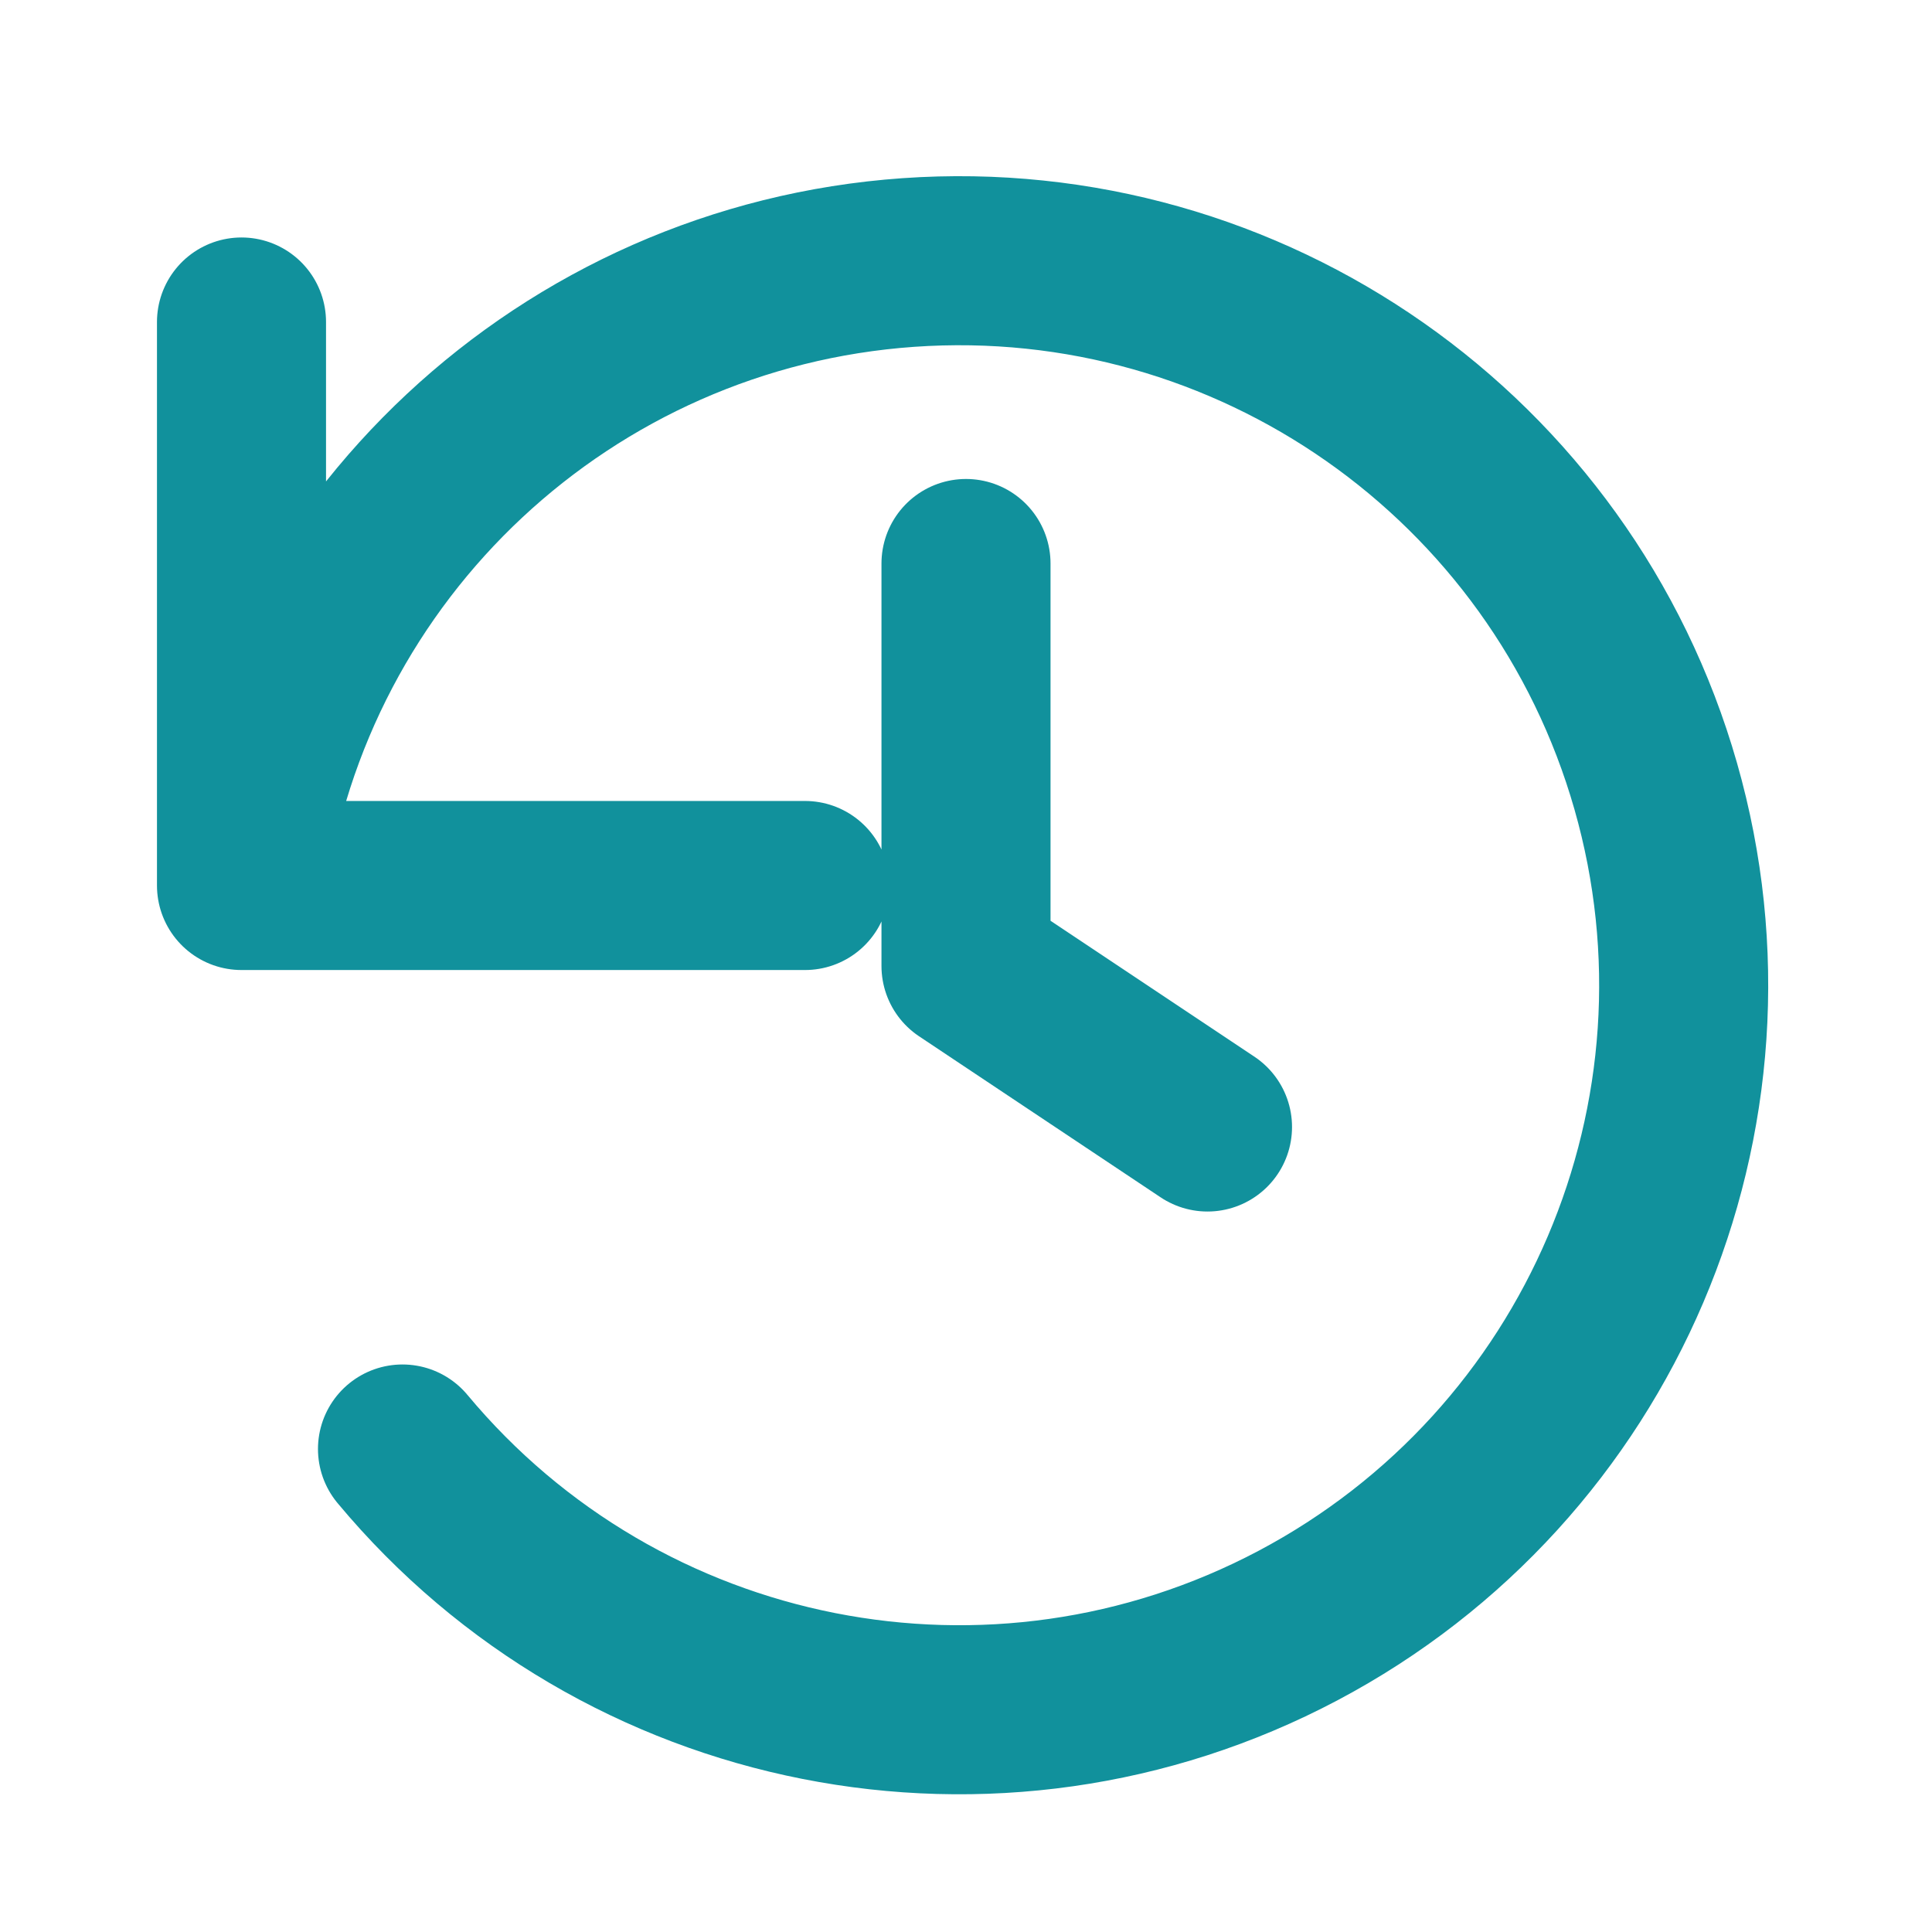
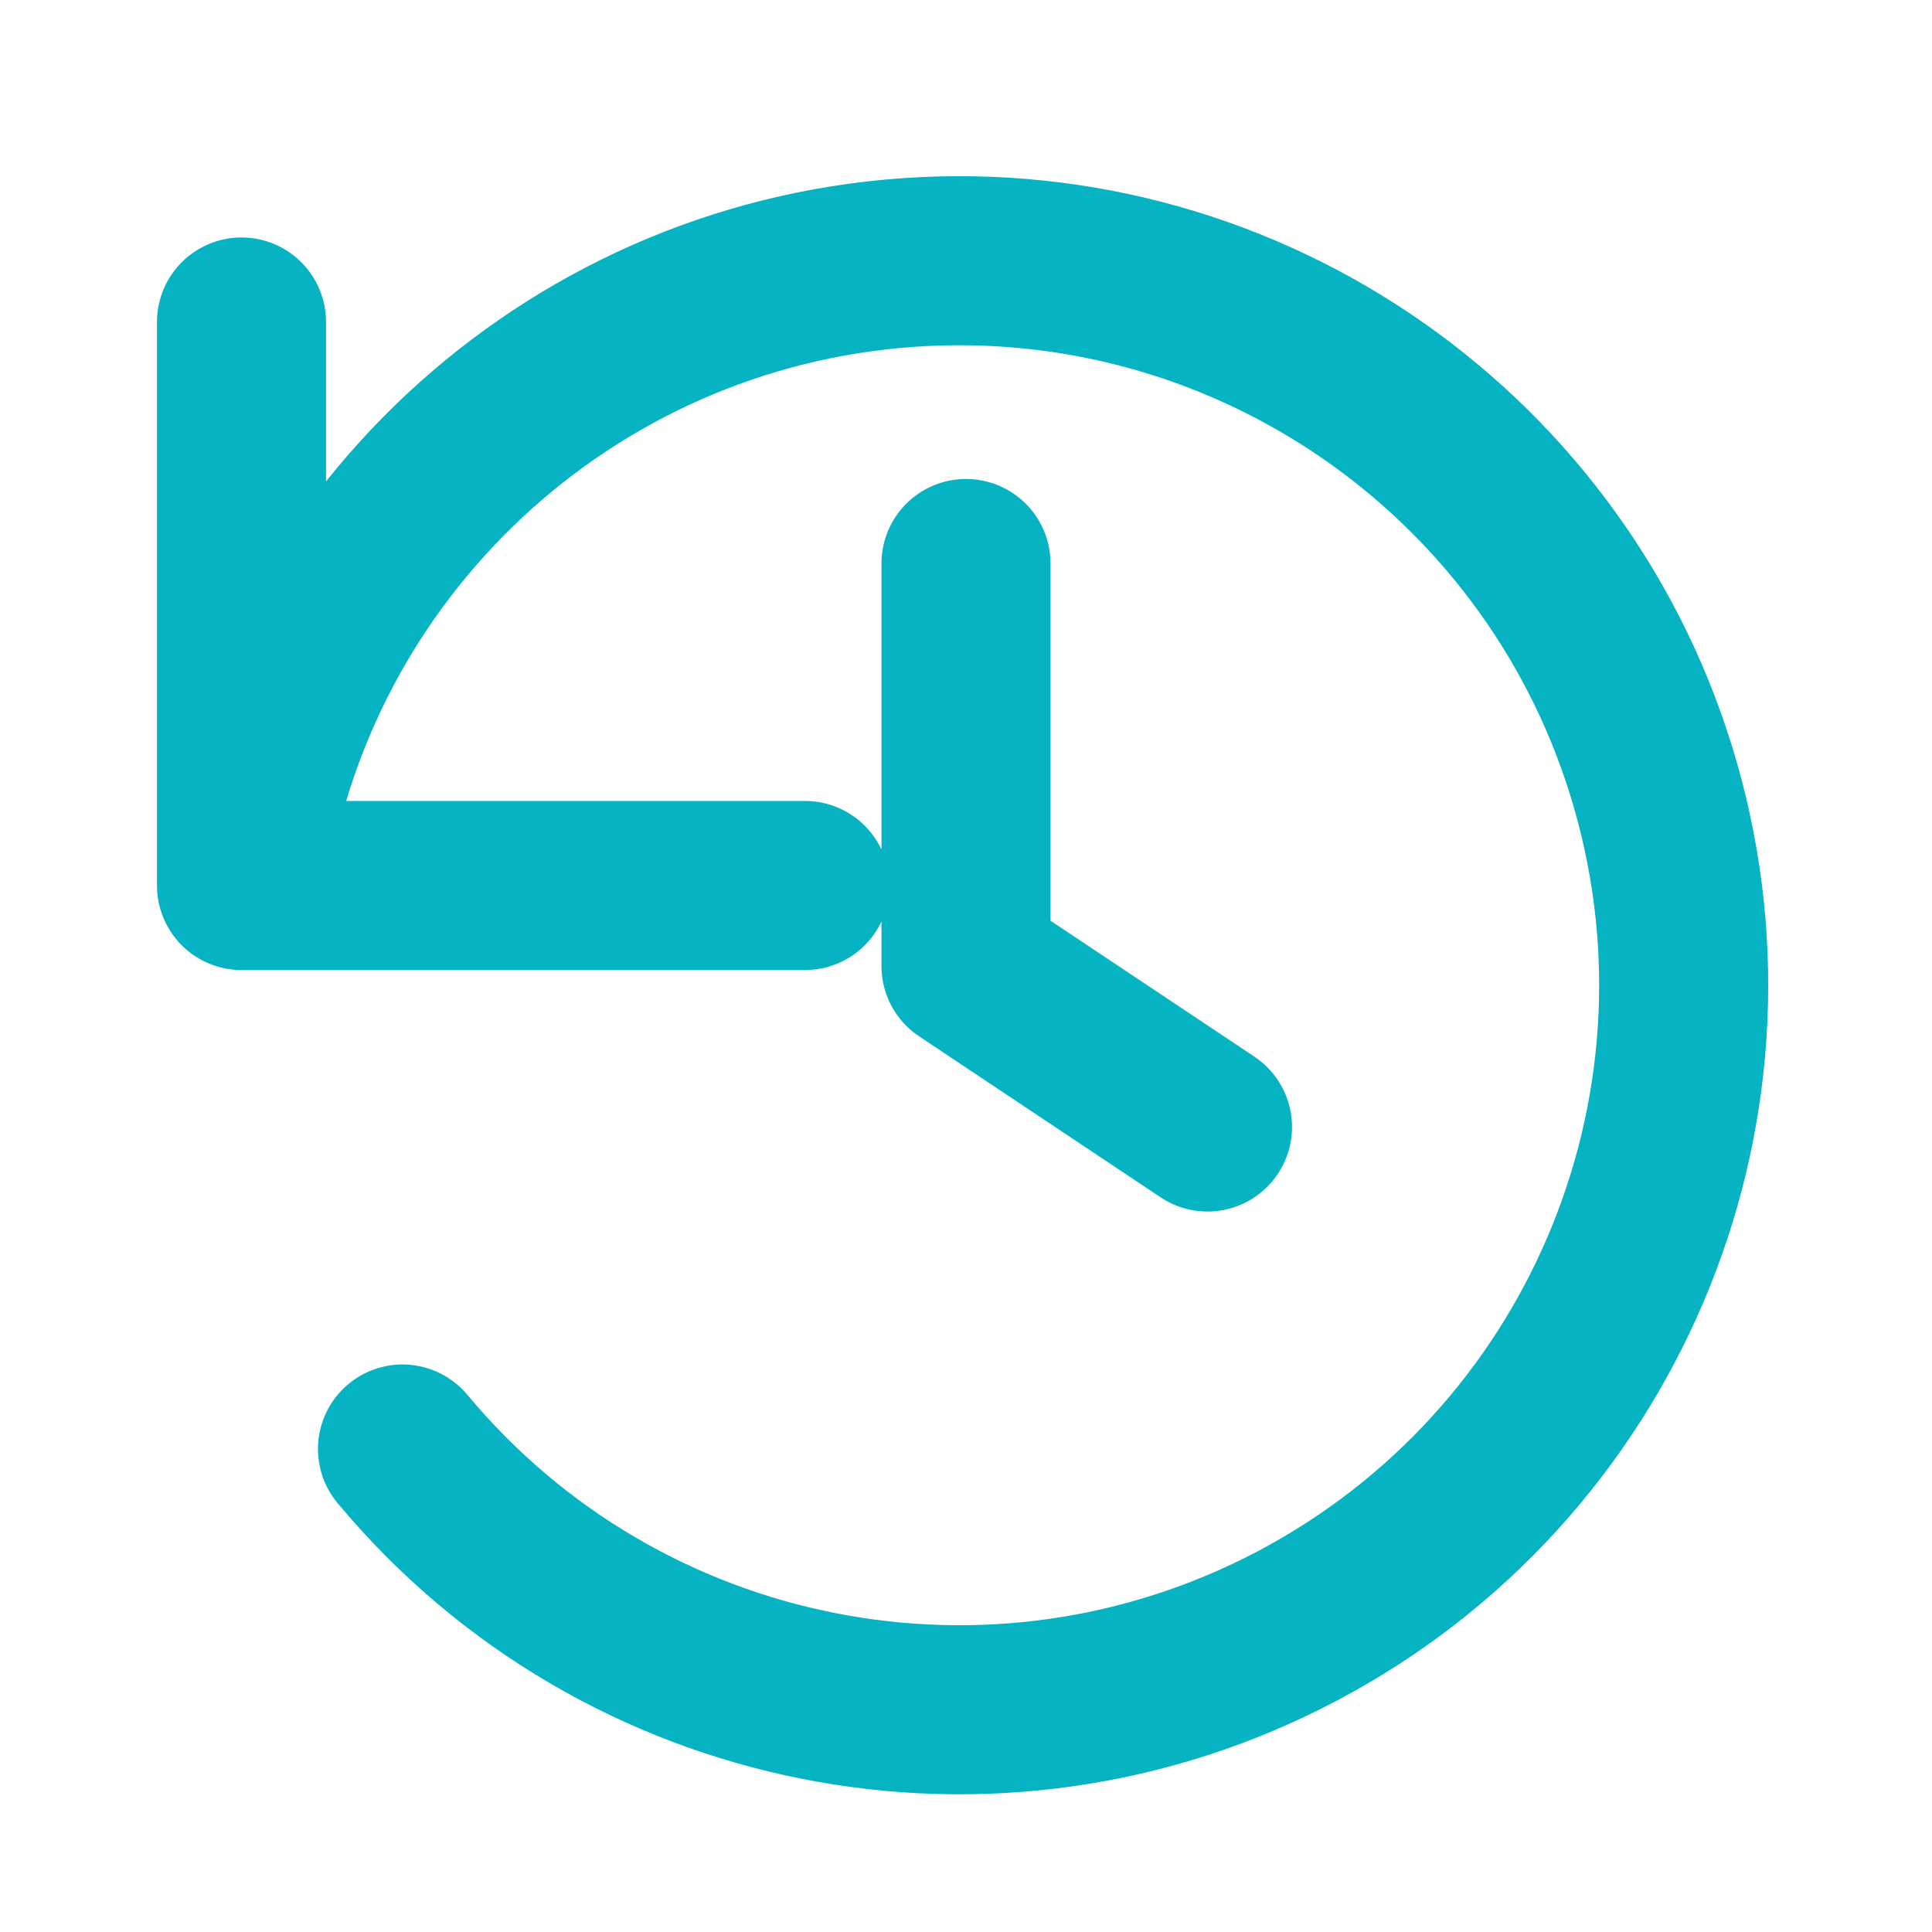
- <svg xmlns="http://www.w3.org/2000/svg" width="24" height="24" viewBox="0 0 24 24" fill="none" stroke="#11919c" stroke-width="2.1" stroke-linecap="round" stroke-linejoin="round">
+ <svg xmlns="http://www.w3.org/2000/svg" width="24" height="24" viewBox="0 0 24 24" fill="none" stroke="#05b3c2" stroke-width="2.1" stroke-linecap="round" stroke-linejoin="round">
  <path d="M3 11a9 9 0 1 1 2 7M3 4v7h7M12 7v5l3 2" />
</svg>
